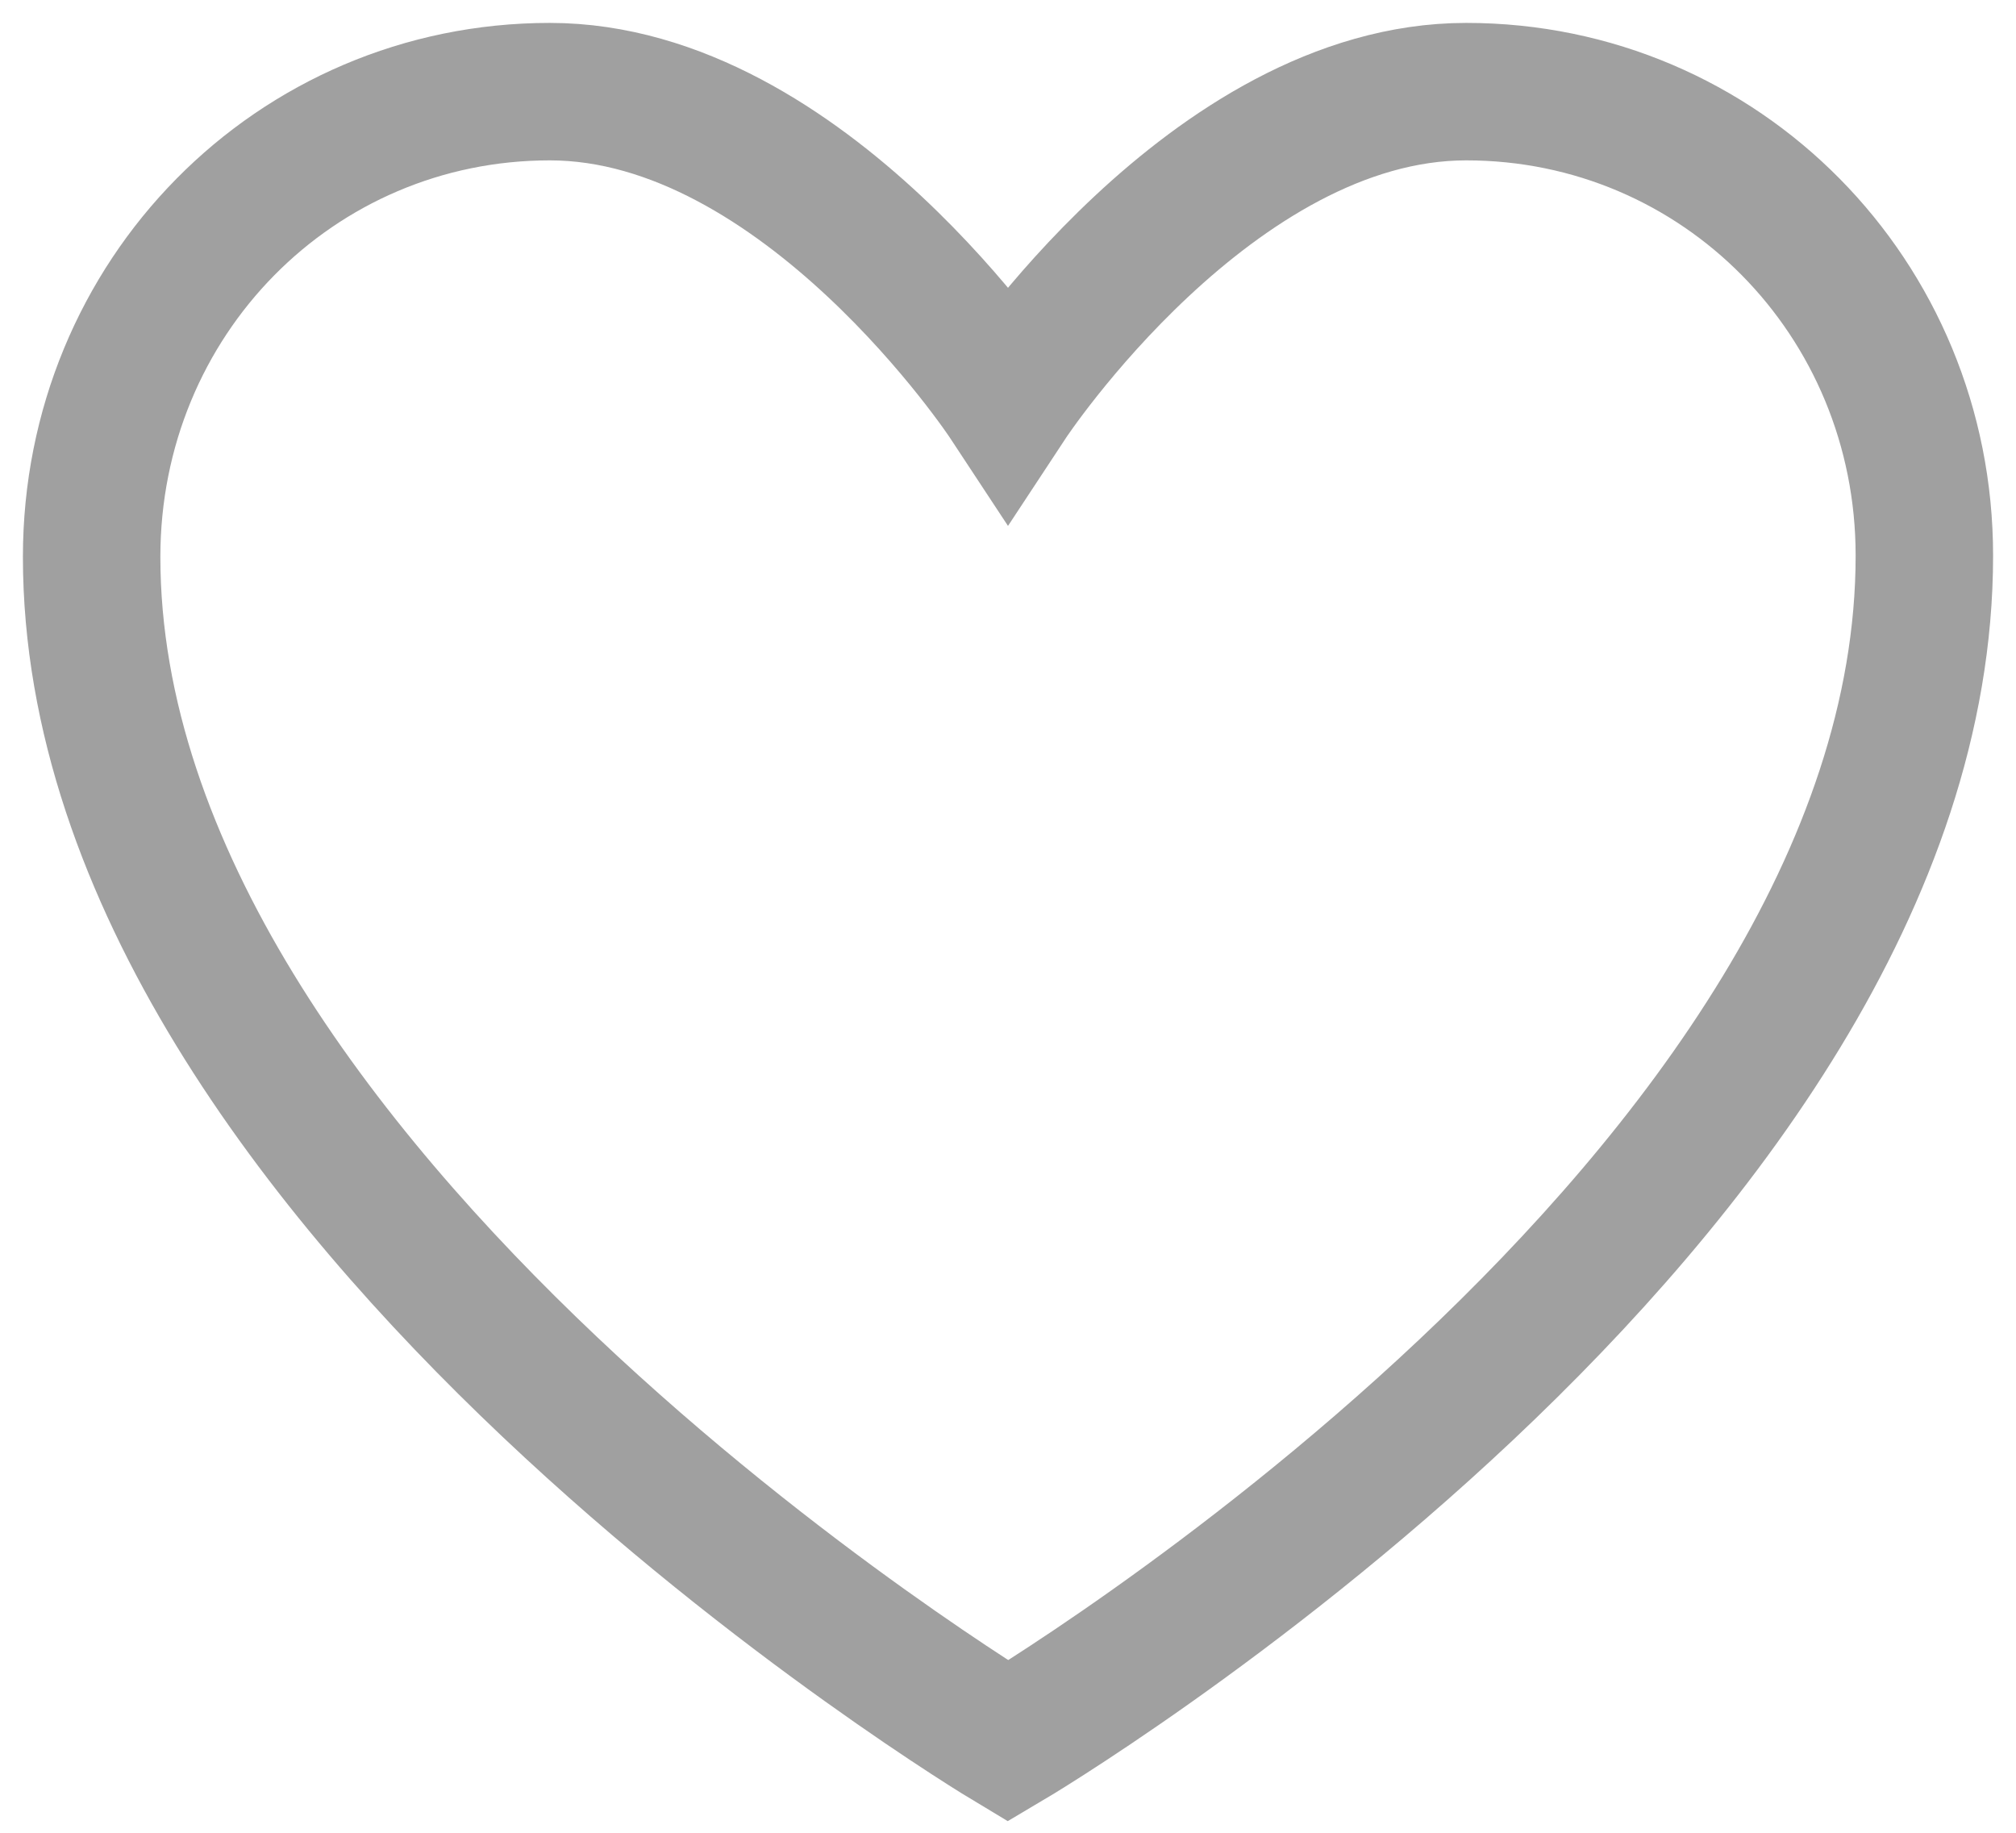
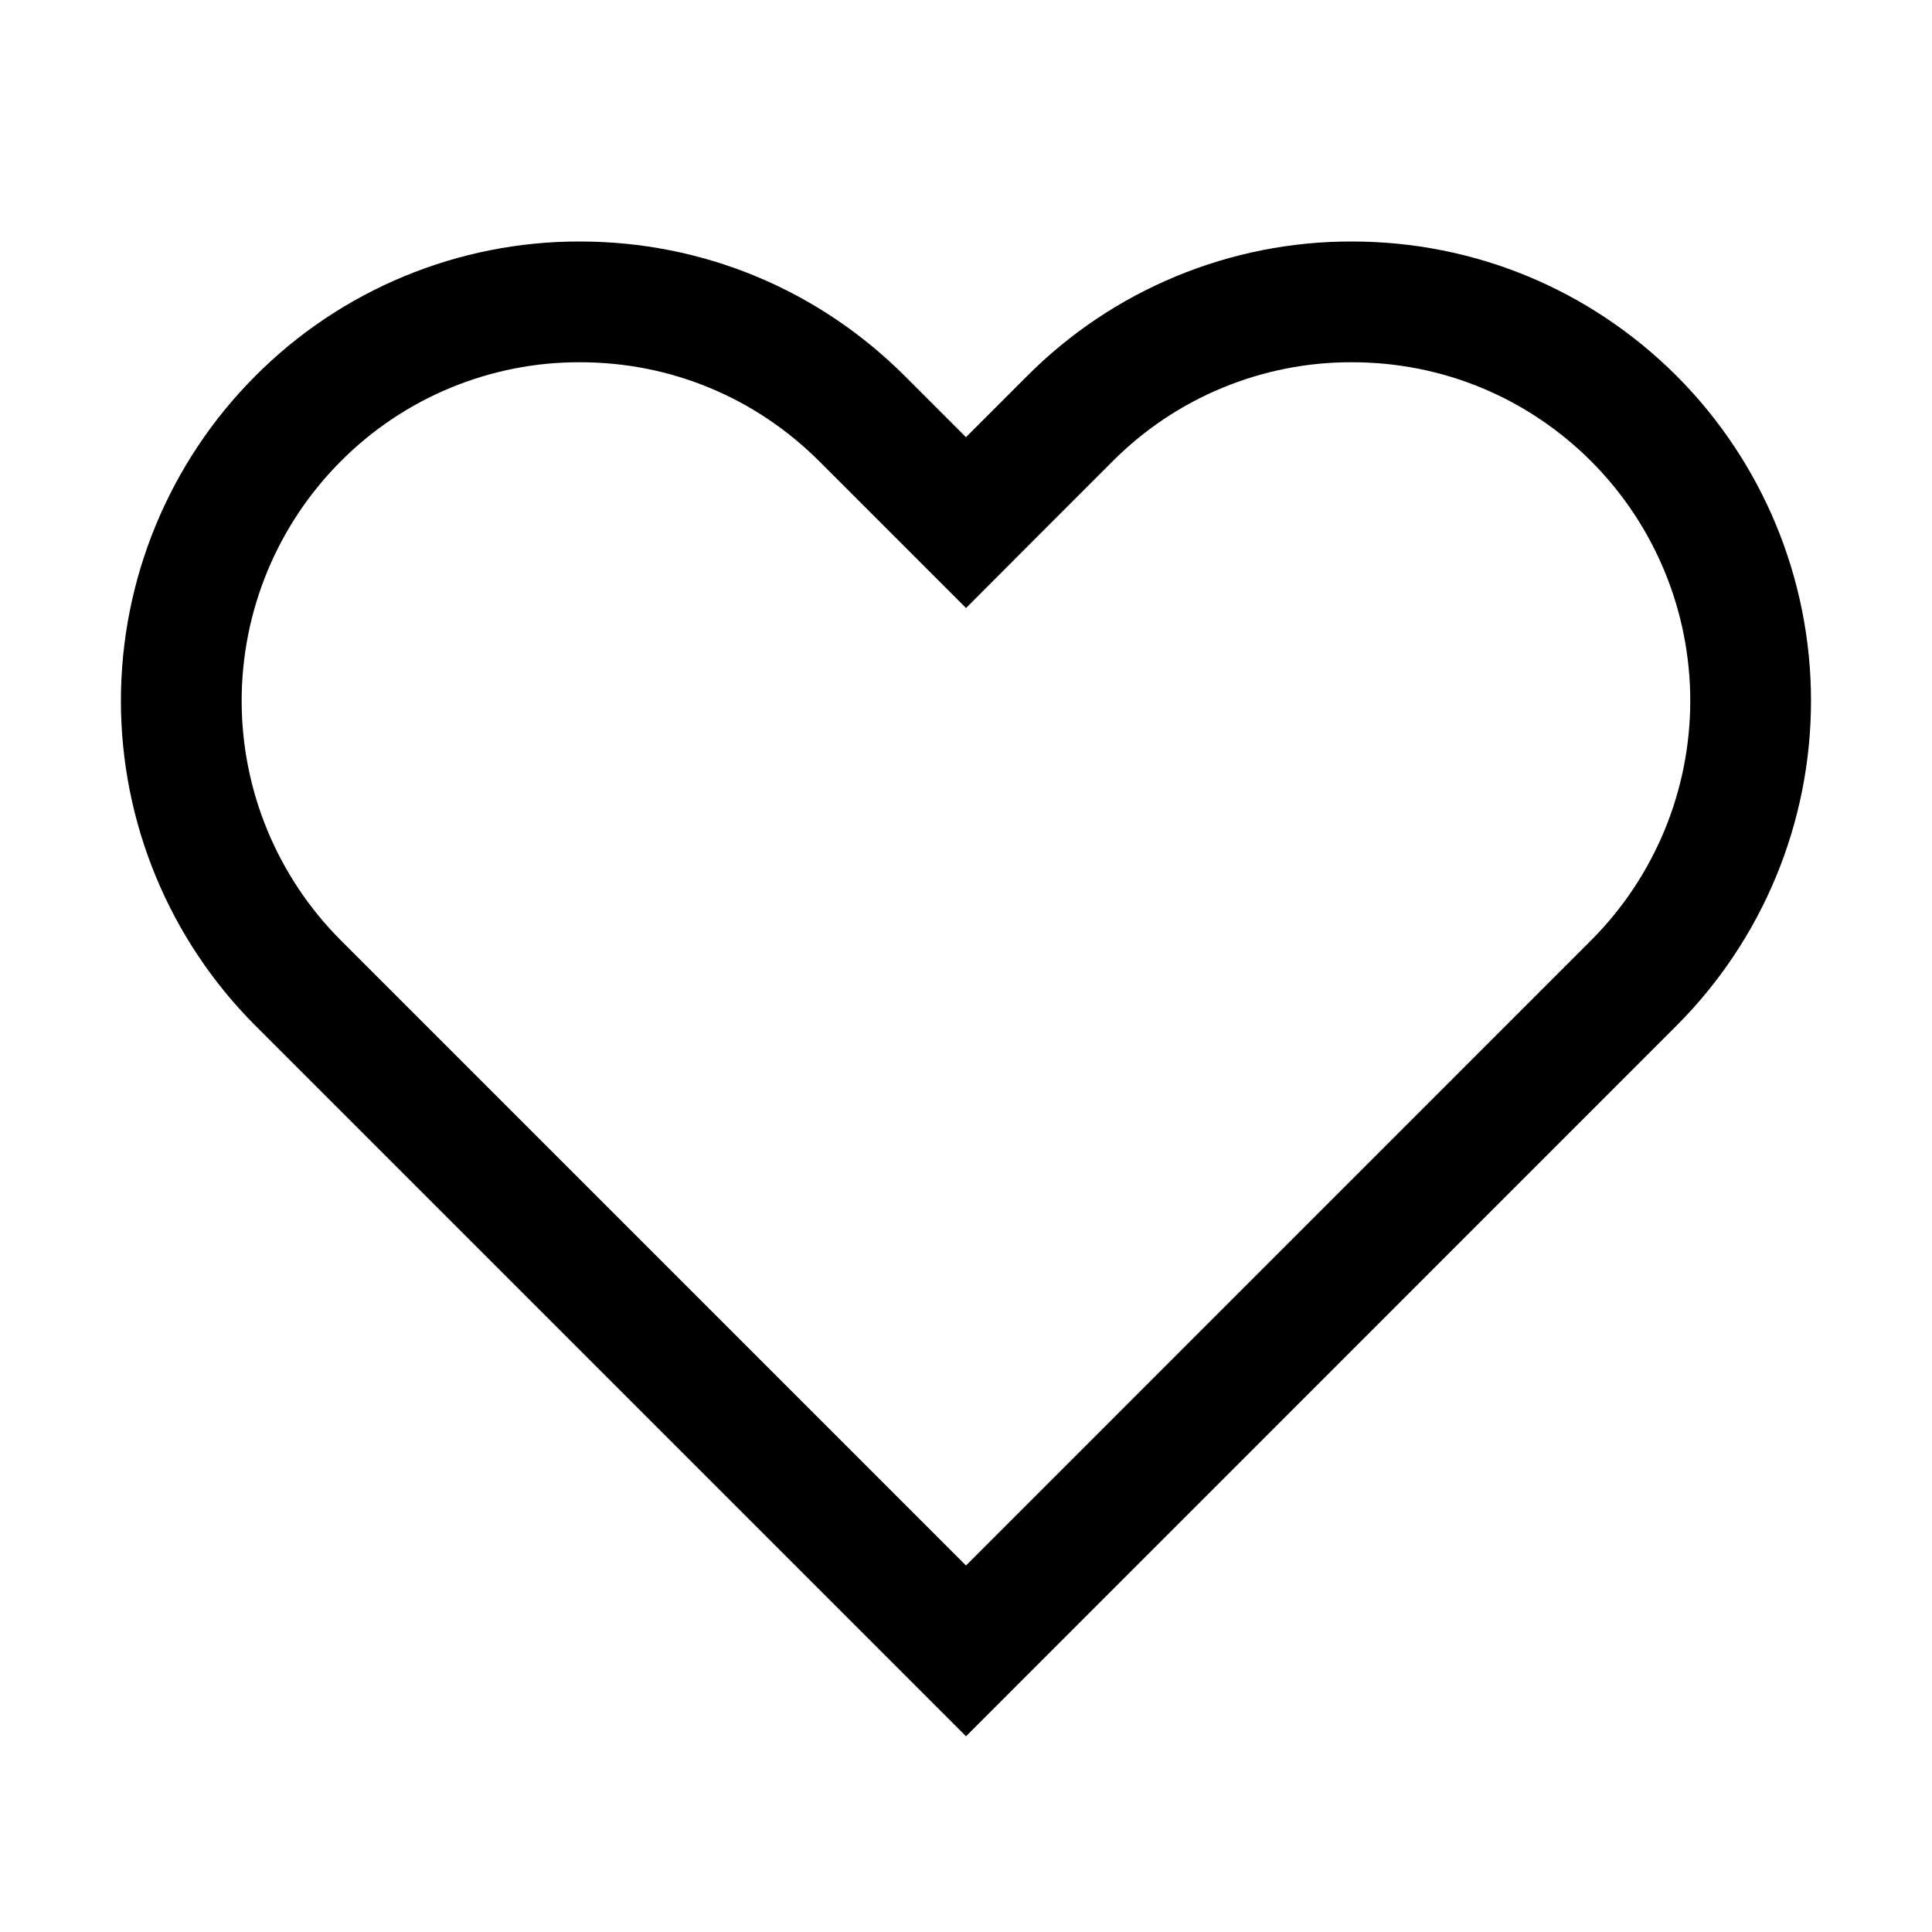
- <svg xmlns="http://www.w3.org/2000/svg" width="22" height="20" viewBox="0 0 22 20" fill="none">
-   <path fill-rule="evenodd" clip-rule="evenodd" d="M21 6.063C21 13.087 11 19 11 19C11 19 1 13 1 6.077C1 3.25 3.222 1 6 1C8.778 1 11 4.375 11 4.375C11 4.375 13.222 1 16 1C18.778 1 21 3.25 21 6.063Z" stroke="#A0A0A0" stroke-width="1.5" stroke-linecap="round" />
+ <svg xmlns="http://www.w3.org/2000/svg" width="24" height="24" viewBox="0 0 24 24" fill="none">
+   <path d="M16.794 3.75C18.118 3.75 19.362 4.266 20.298 5.201C21.226 6.131 21.747 7.391 21.747 8.705C21.747 10.019 21.226 11.279 20.298 12.209L12 20.508L3.701 12.209C2.773 11.279 2.252 10.019 2.252 8.706C2.252 7.392 2.773 6.132 3.701 5.202C4.16 4.74 4.706 4.374 5.308 4.125C5.909 3.876 6.554 3.748 7.205 3.75C8.529 3.75 9.773 4.266 10.709 5.201L11.469 5.961L12 6.492L12.53 5.961L13.29 5.201C13.749 4.74 14.295 4.374 14.897 4.125C15.498 3.876 16.143 3.748 16.794 3.75Z" stroke="black" stroke-width="1.5" />
</svg>
